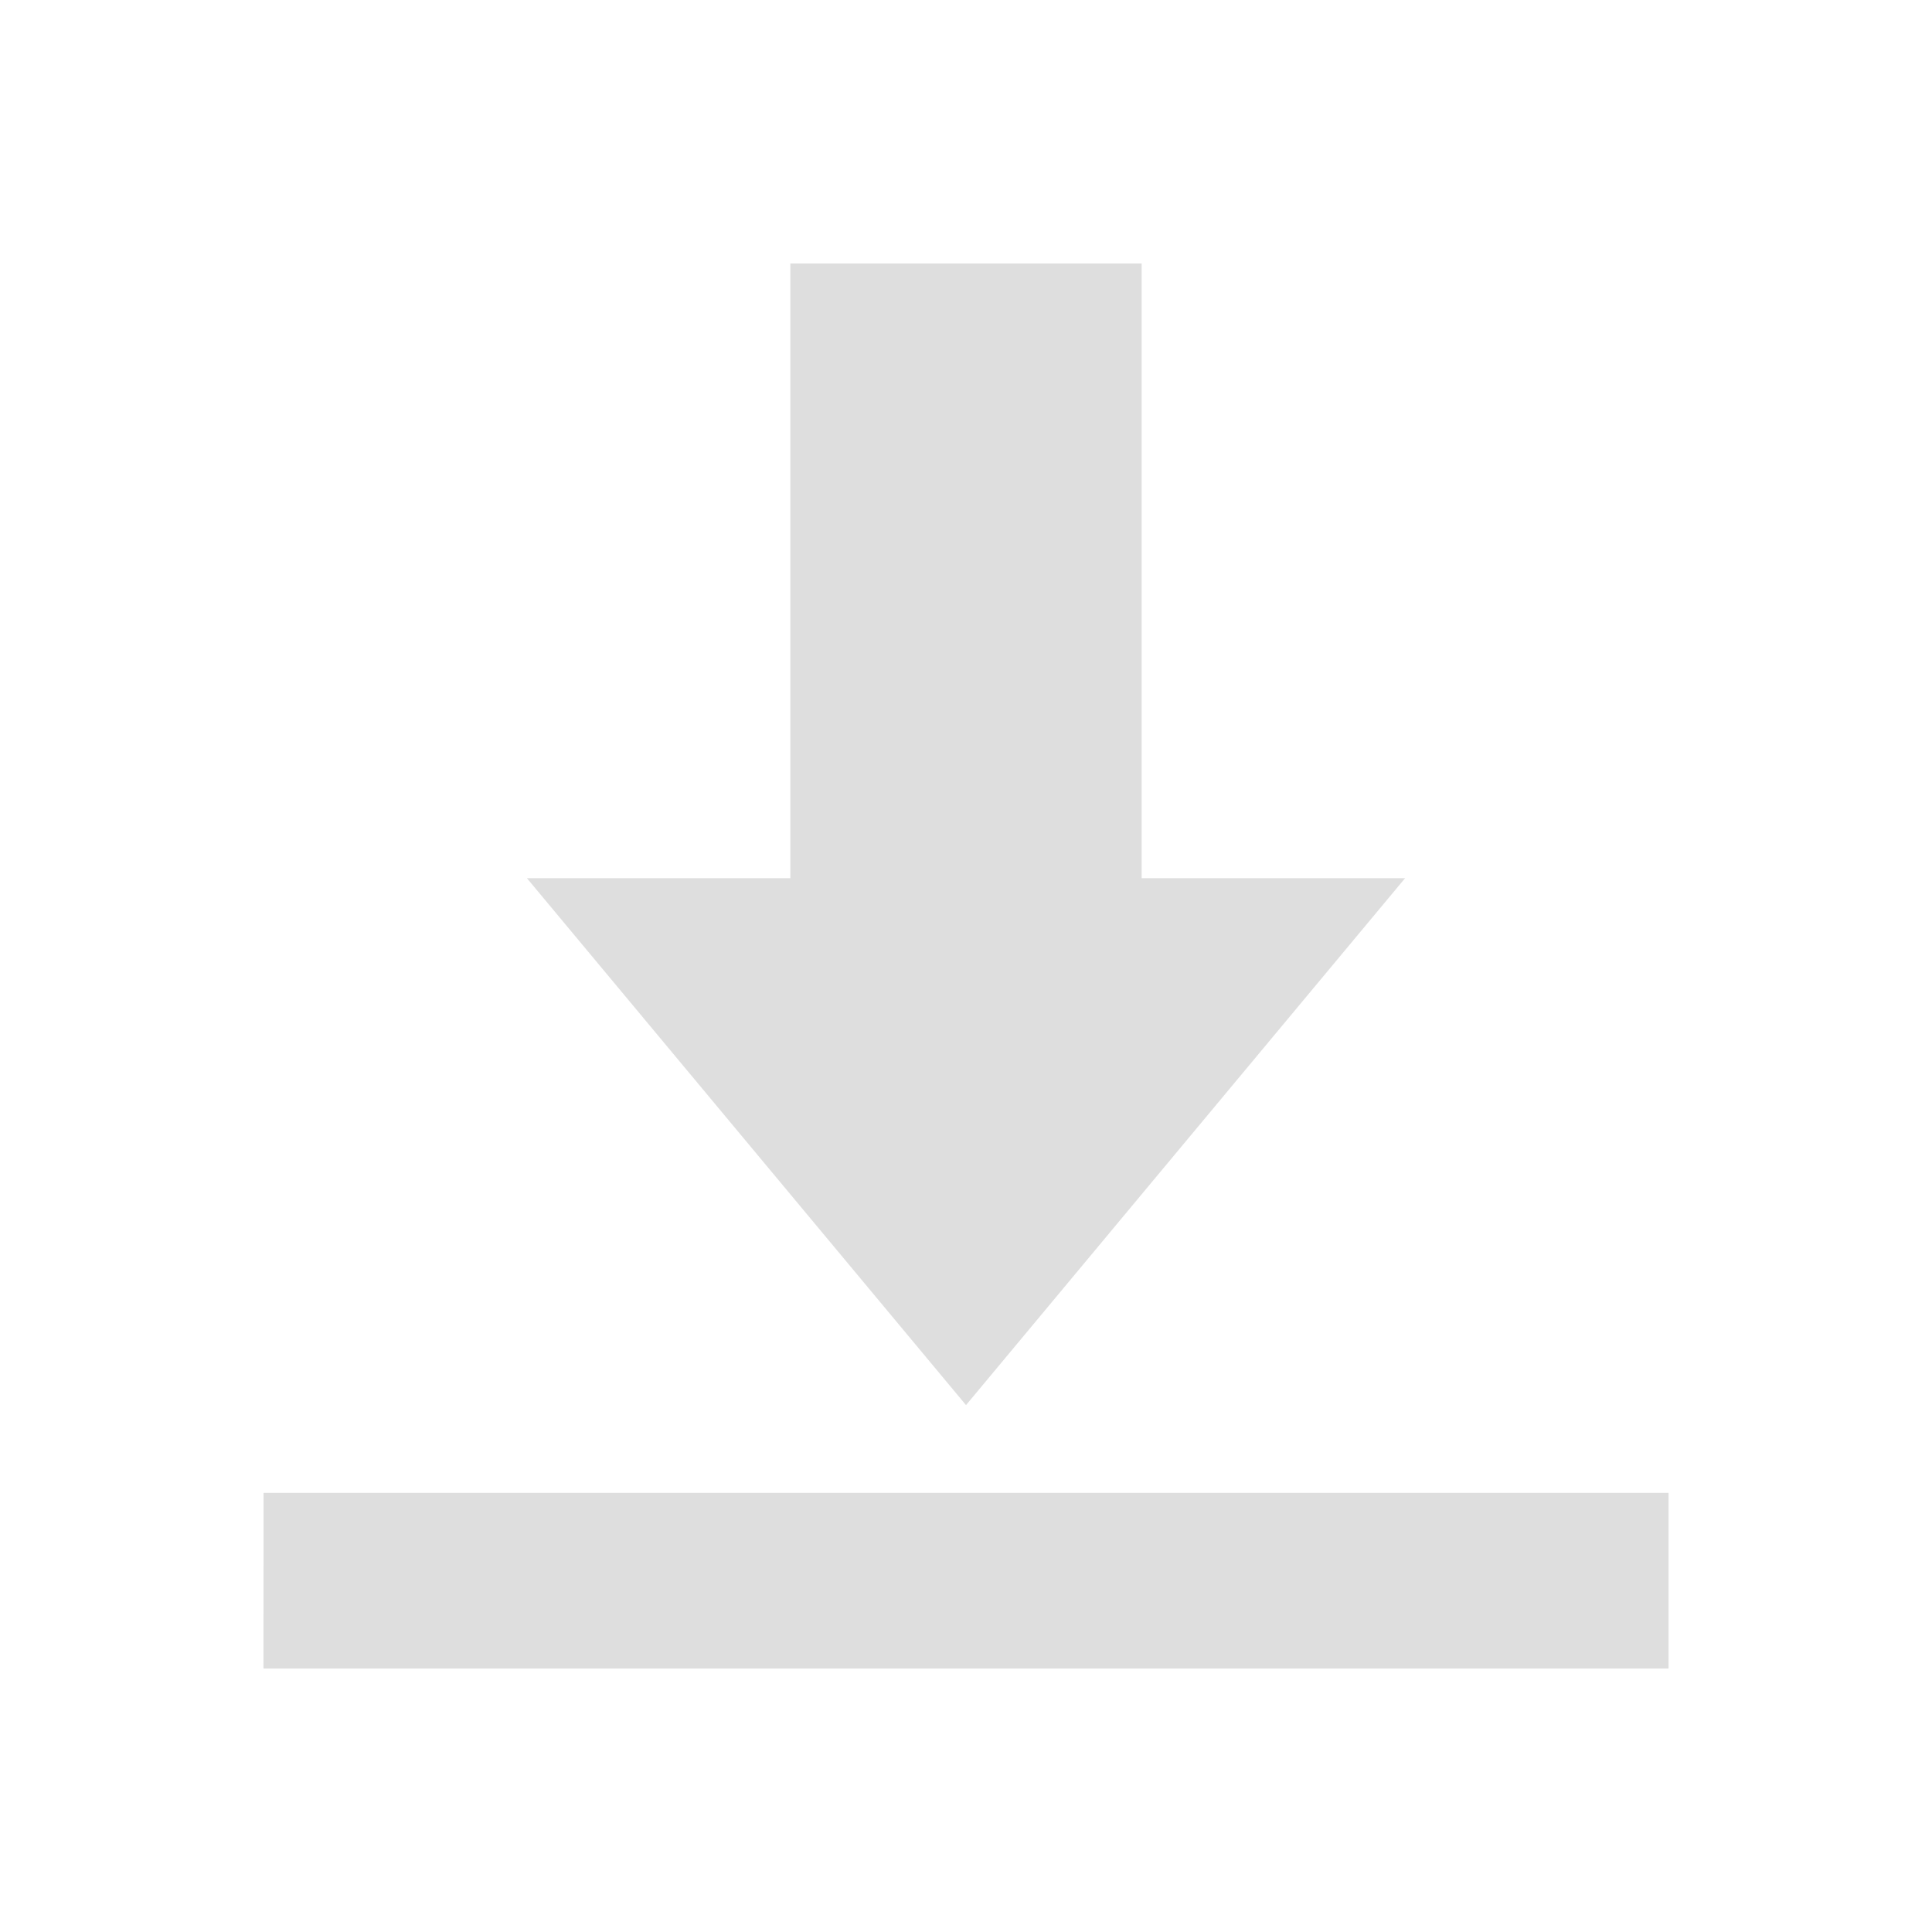
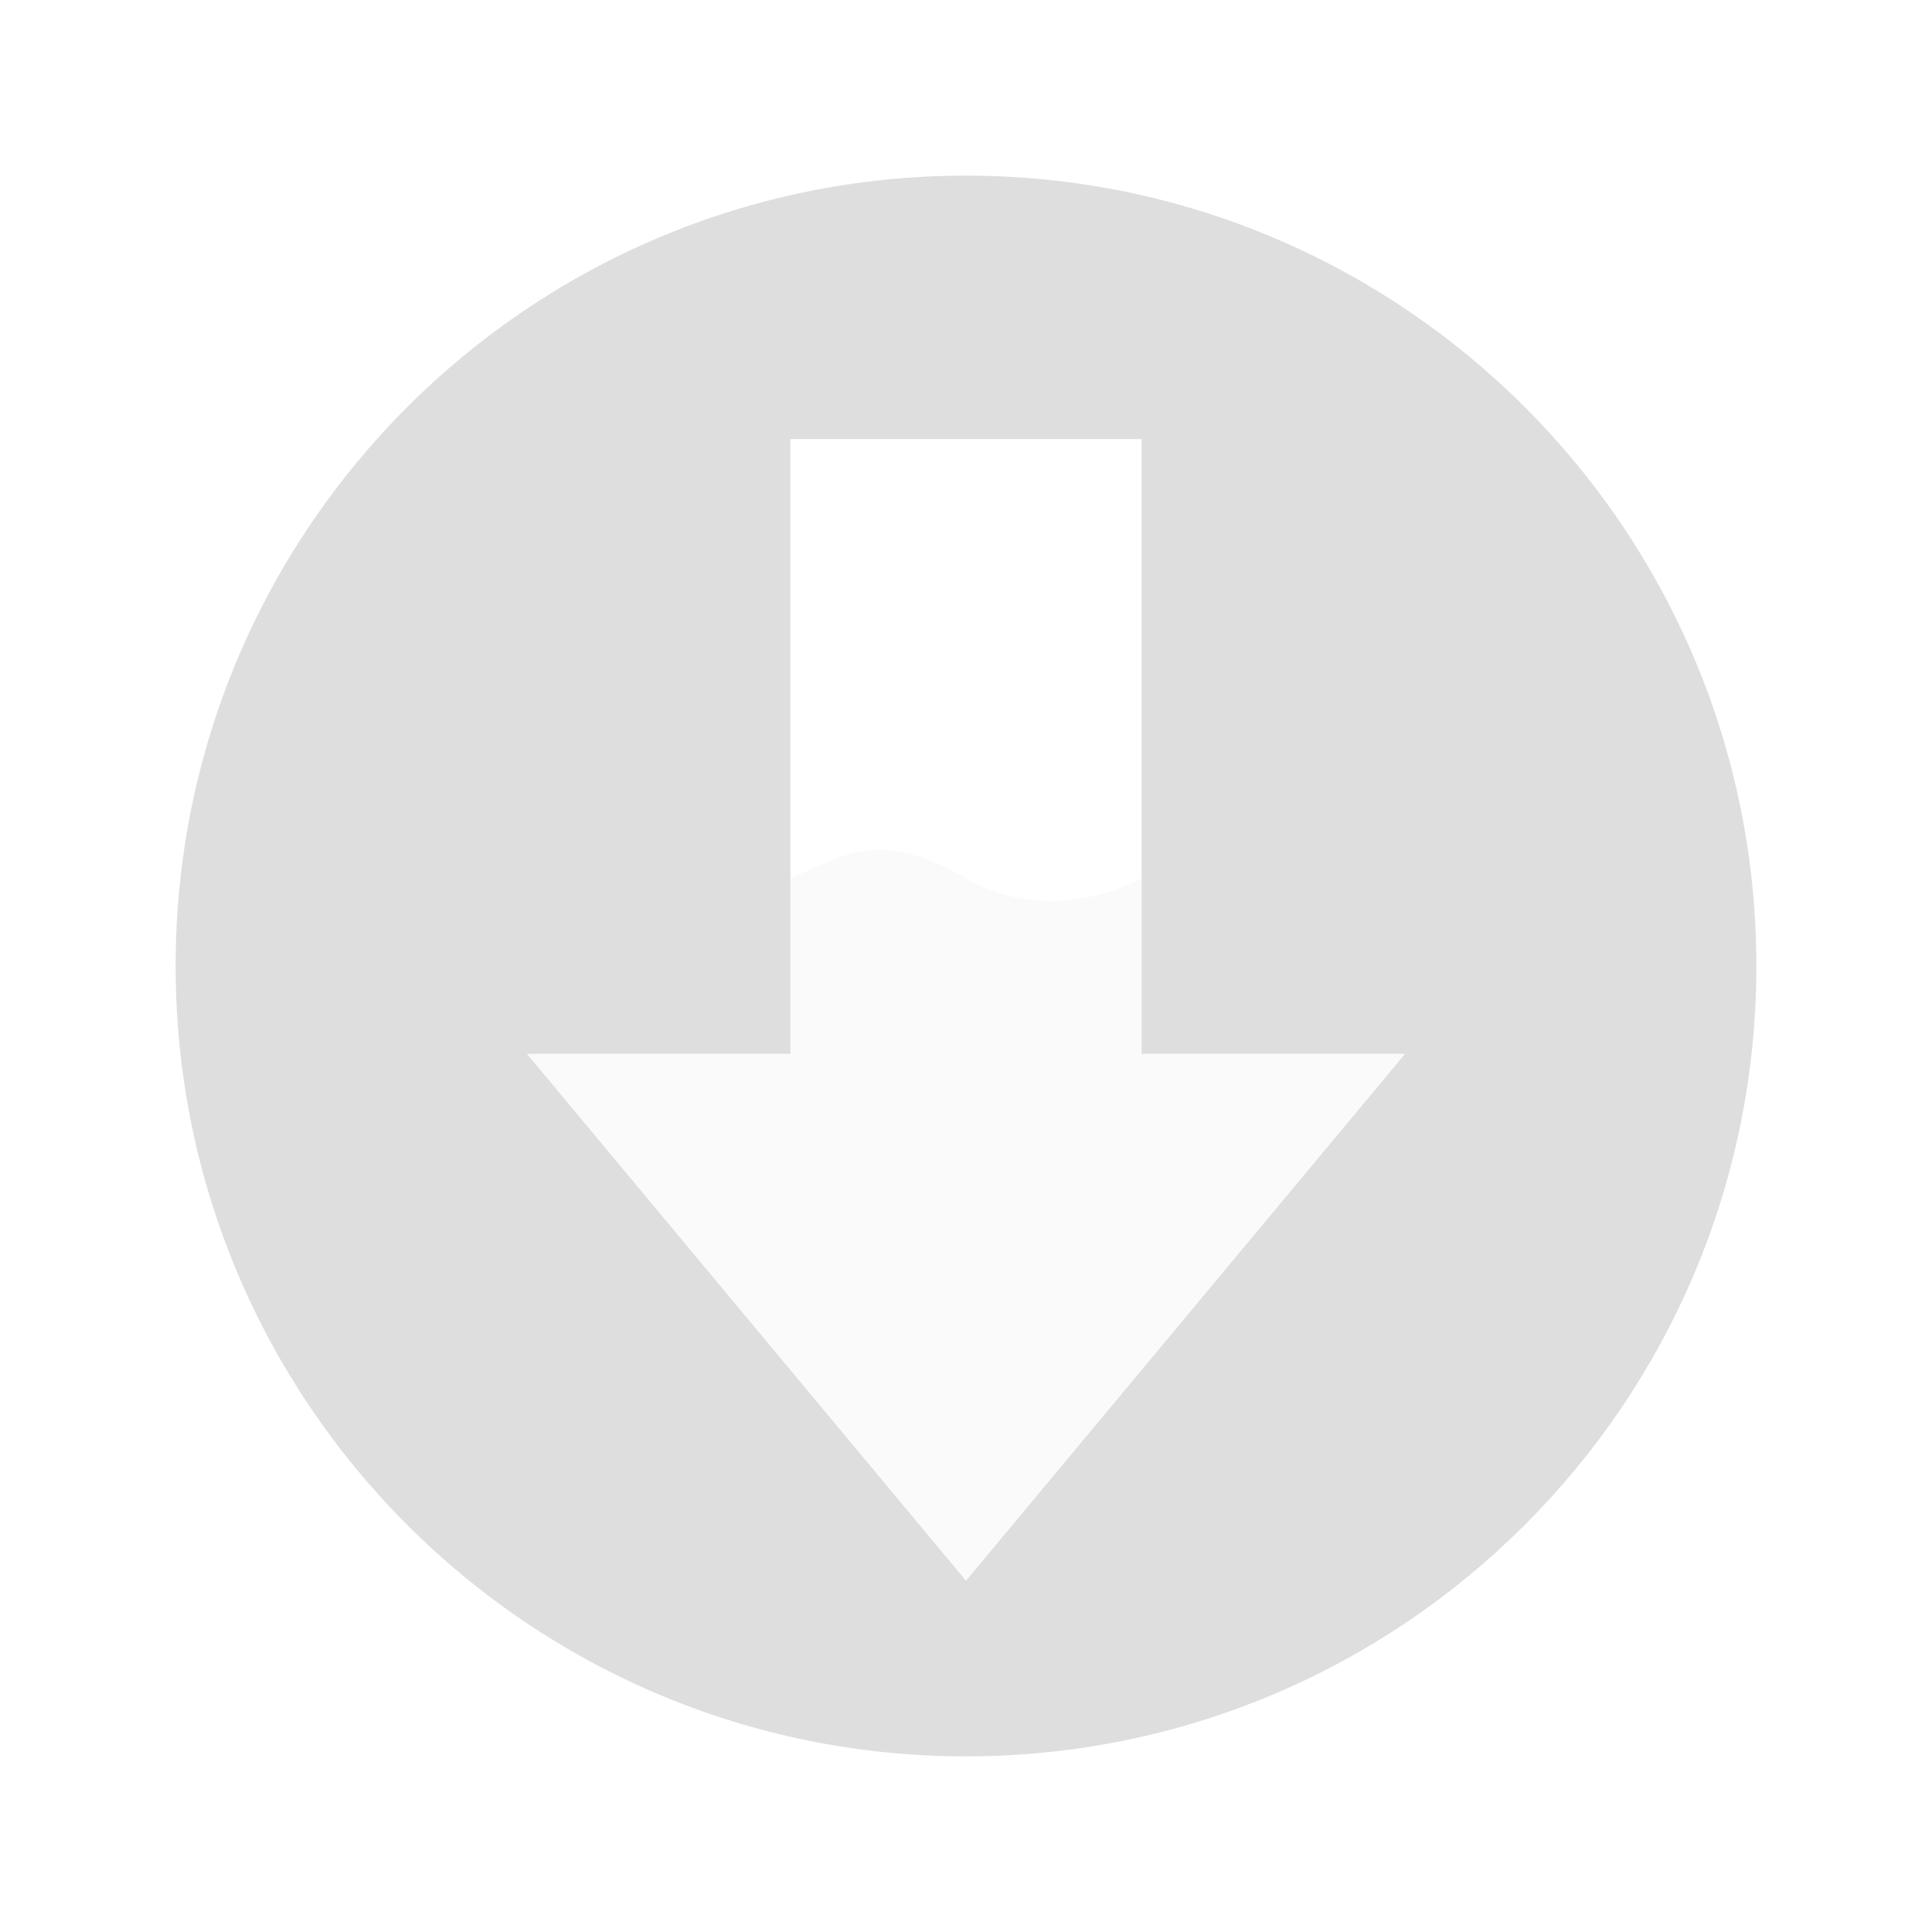
- <svg xmlns="http://www.w3.org/2000/svg" xmlns:ns1="http://www.openswatchbook.org/uri/2009/osb" id="svg7384" width="22" height="22" version="1.1" style="enable-background:new">
+ <svg xmlns="http://www.w3.org/2000/svg" id="svg7384" width="22" height="22" enable-background="new" version="1.1">
  <defs id="defs7386">
-     <style id="current-color-scheme" type="text/css">
-    .ColorScheme-Text { color:#dedede; } .ColorScheme-Highlight { color:#5294e2; } .ColorScheme-ButtonBackground { color:#dedede; }
-   </style>
-     <linearGradient id="linearGradient5606" ns1:paint="solid">
-       <stop id="stop5608" offset="0" style="stop-color:currentColor;stop-opacity:1" />
-     </linearGradient>
+     <style id="current-color-scheme" type="text/css">.ColorScheme-Text { color:#dedede; } .ColorScheme-Highlight { color:#5294e2; } .ColorScheme-ButtonBackground { color:#dedede; }</style>
  </defs>
-   <g id="kget" transform="translate(-305.0029,86.01904)">
-     <path id="rect4139" d="m 305.253,-86.019 21.5,0 c 0.139,0 0.25,0.111 0.25,0.25 l 0,21.5 c 0,0.139 -0.112,0.25 -0.25,0.25 l -21.5,0 c -0.139,0 -0.25,-0.111 -0.25,-0.25 l 0,-21.5 c 0,-0.139 0.112,-0.25 0.25,-0.25 z" style="opacity:0;fill:#00000f;fill-opacity:1;stroke:none;stroke-opacity:1" />
-     <path id="path5972" class="ColorScheme-Text" d="m 314.003,-83.019 0,7 -3,0 5,6 5,-6 -3,0 0,-7 z m -6,16 16,0 0,-2 -15.999,0 z" style="opacity:1;fill:currentColor;fill-opacity:1;fill-rule:nonzero;stroke:none" />
+   <g id="kget">
+     <path id="path826" d="m11 2a9 9 0 0 0-9 9 9 9 0 0 0 9 9 9 9 0 0 0 9-9 9 9 0 0 0-9-9zm-2 3h4v7h3l-5 6-5-6h3v-7z" fill="#dedede" />
+     <path id="rect4139" d="m0.25 0h21.5c0.139 0 0.25 0.112 0.25 0.25v21.5c0 0.139-0.112 0.25-0.25 0.25h-21.5c-0.139 0-0.25-0.112-0.25-0.25v-21.5c0-0.139 0.112-0.25 0.25-0.25z" opacity="0" />
+     <path id="path5972" class="ColorScheme-Text" d="m9 10v2h-3l5 6 5-6h-3v-2s-1 0.583-2 0c-1-0.583-1.415-0.245-2 0z" color="#dedede" fill="currentColor" opacity=".15" />
  </g>
</svg>
